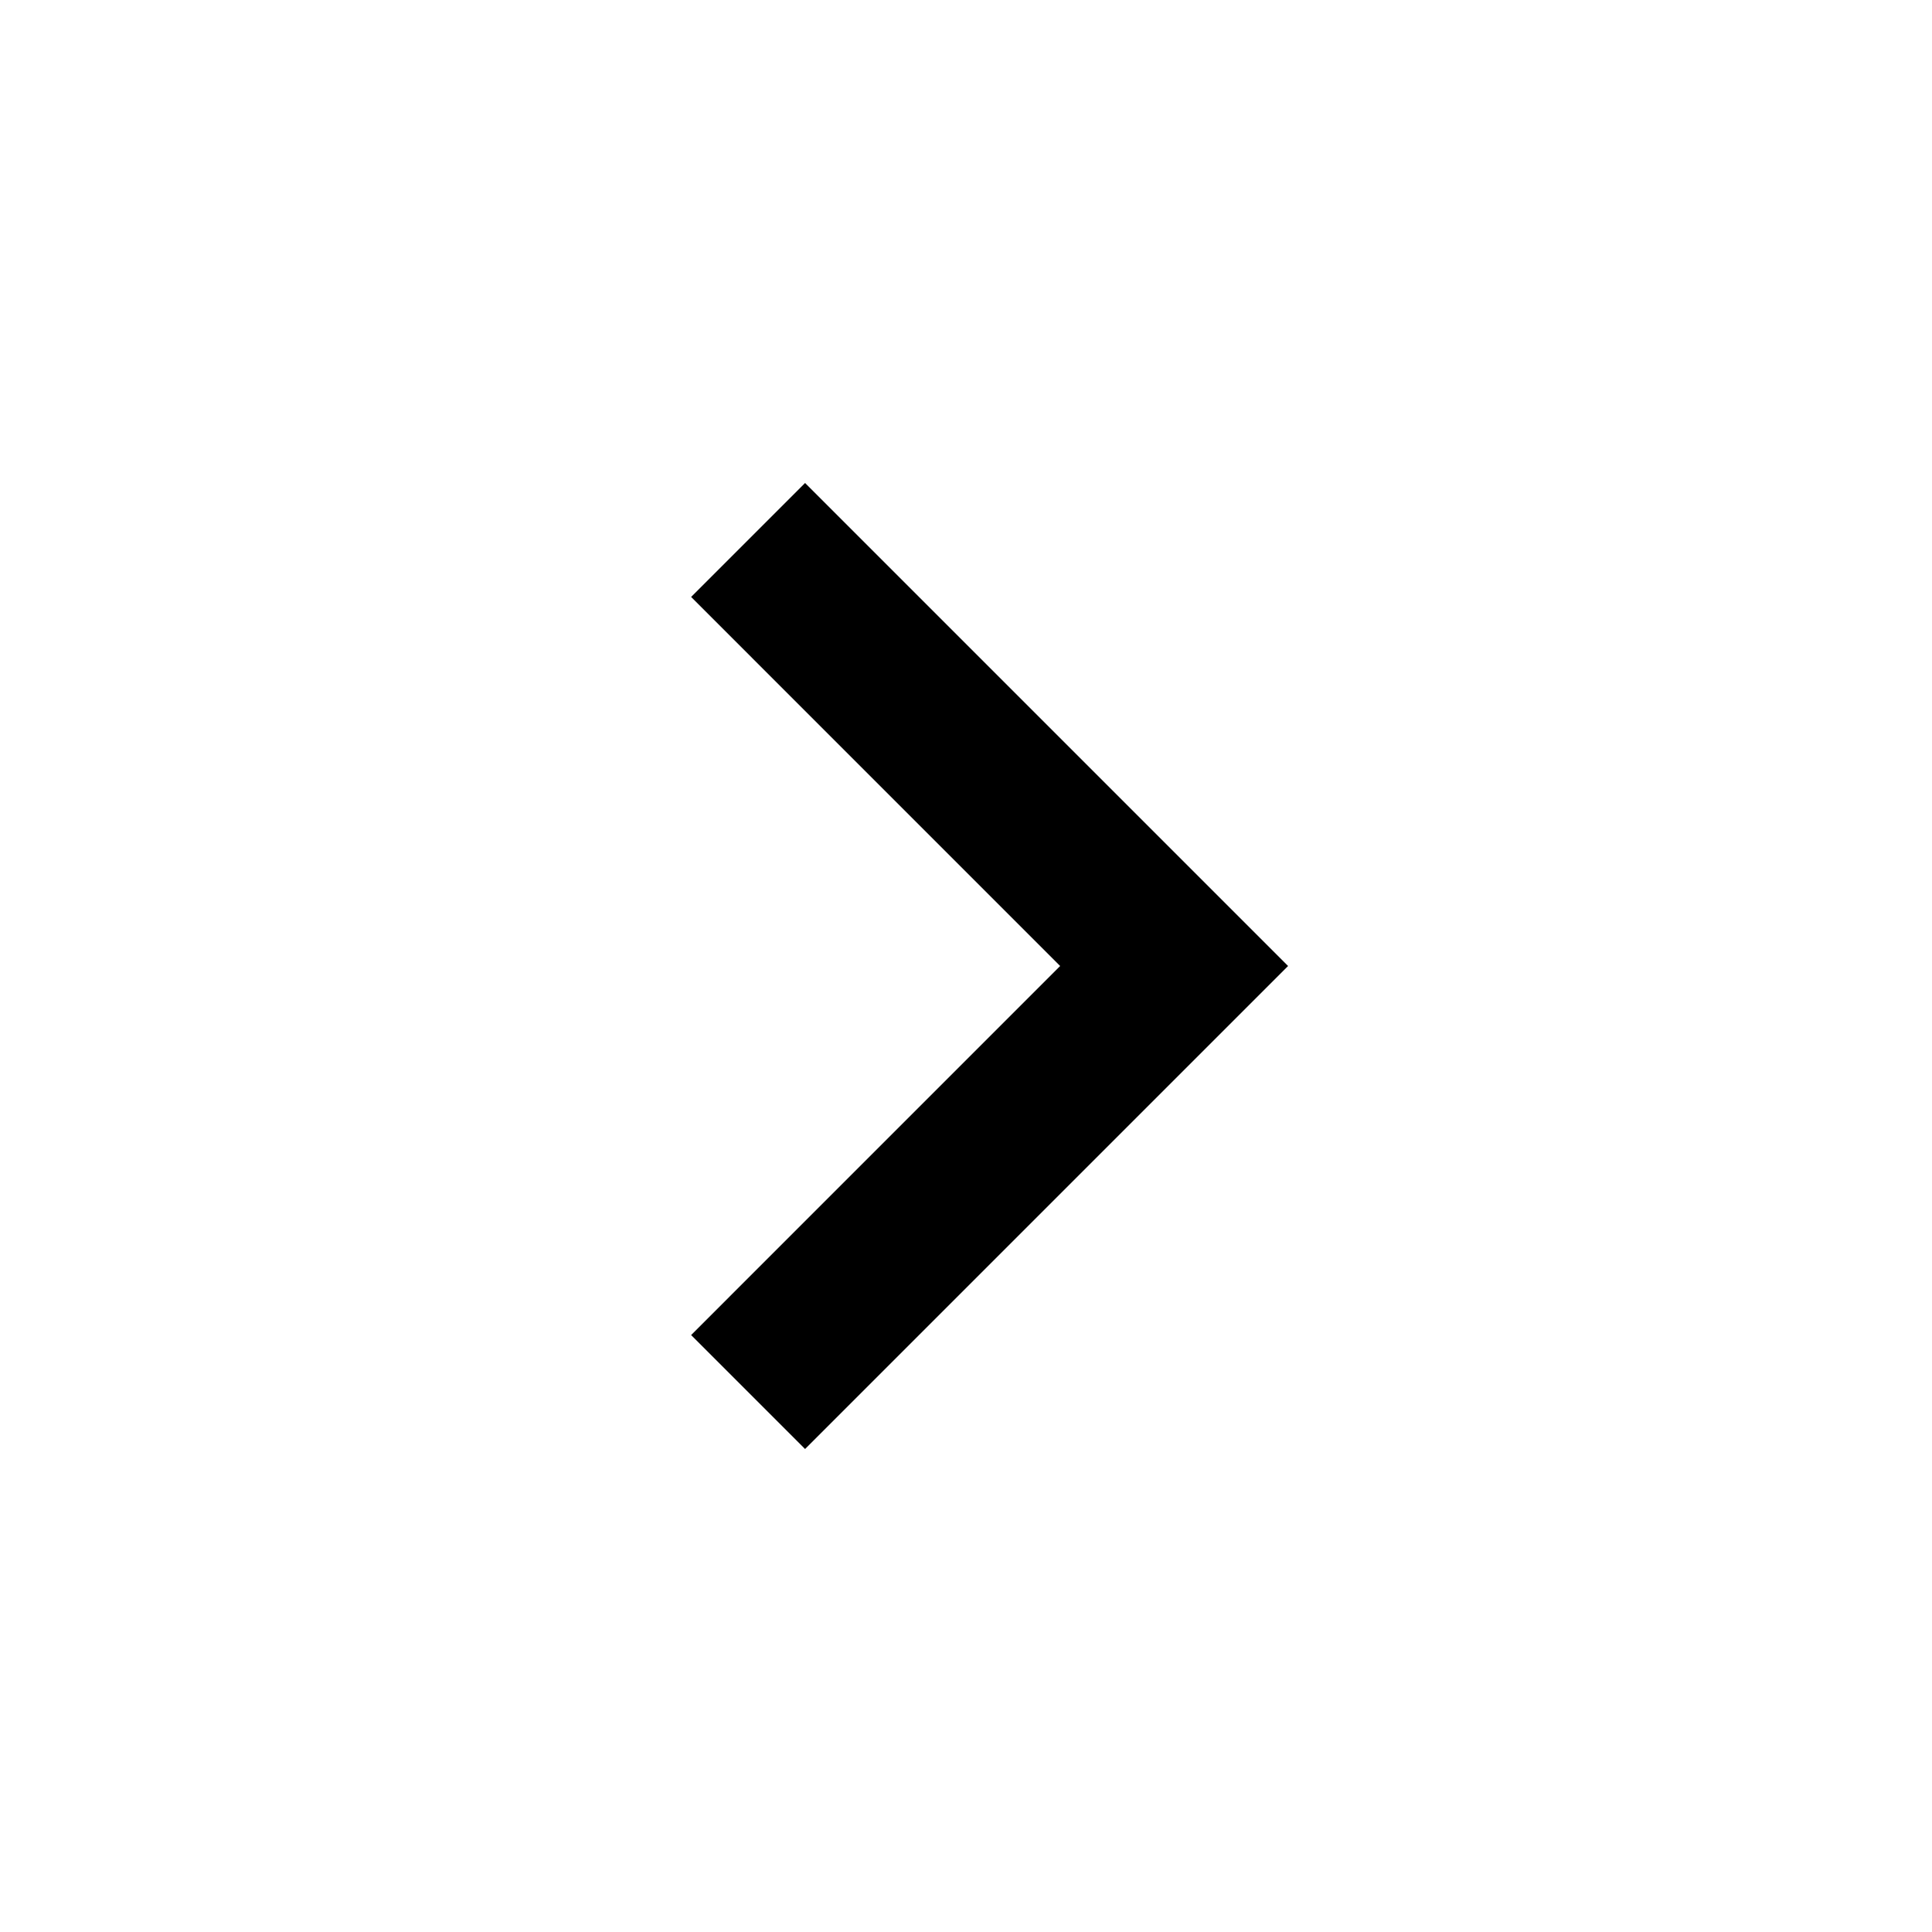
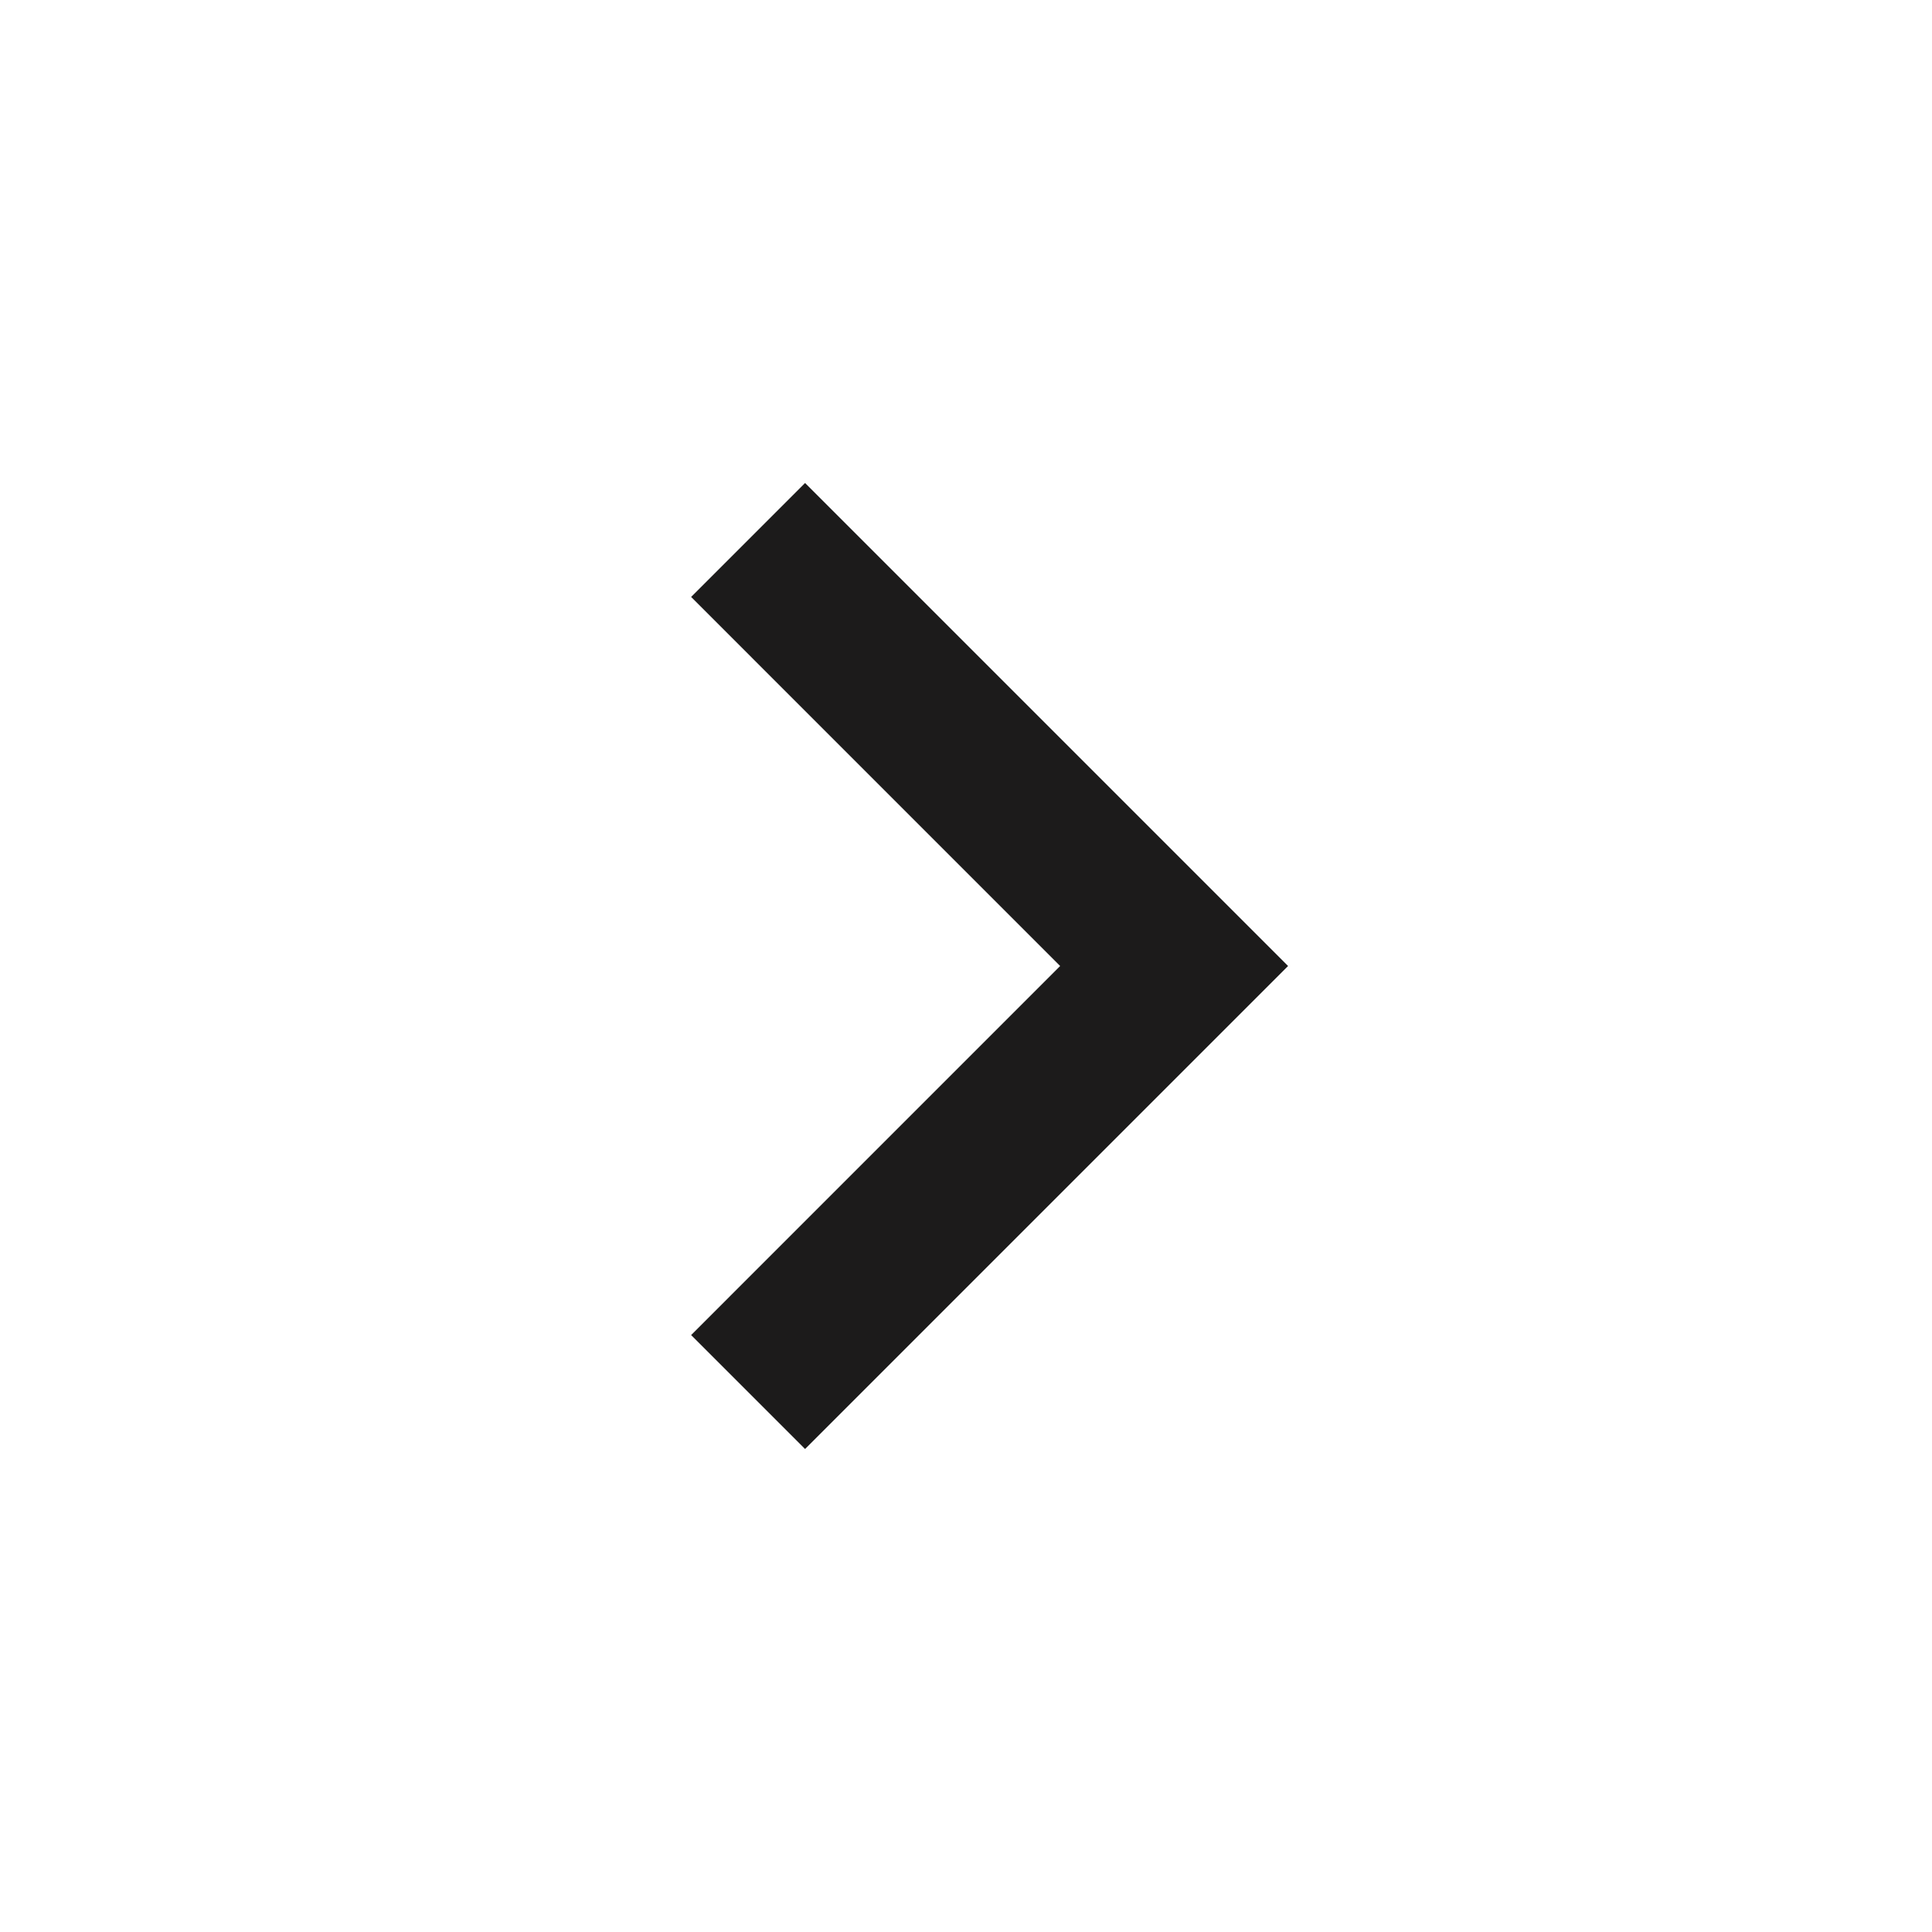
<svg xmlns="http://www.w3.org/2000/svg" width="40pt" height="40pt" viewBox="0 0 40 40" version="1.1">
+   <defs>
+     <style>
+       .cls-1 {
+         fill: #1C1B1B;
+         stroke:none;
+         fill-rule:nonzero;
+         fill-opacity:1;
+       }
+     </style>
+   </defs>
  <g id="surface1">
-     <path style=" stroke:none;fill-rule:nonzero;fill:rgb(0%,0%,0%);fill-opacity:1;" d="M 16.668 10 L 14.309 12.359 L 21.949 20 L 14.309 27.641 L 16.668 30 L 26.668 20 Z M 16.668 10 " />
+     <path class="cls-1" d="M 16.668 10 L 14.309 12.359 L 21.949 20 L 14.309 27.641 L 16.668 30 L 26.668 20 Z M 16.668 10 " />
  </g>
</svg>
